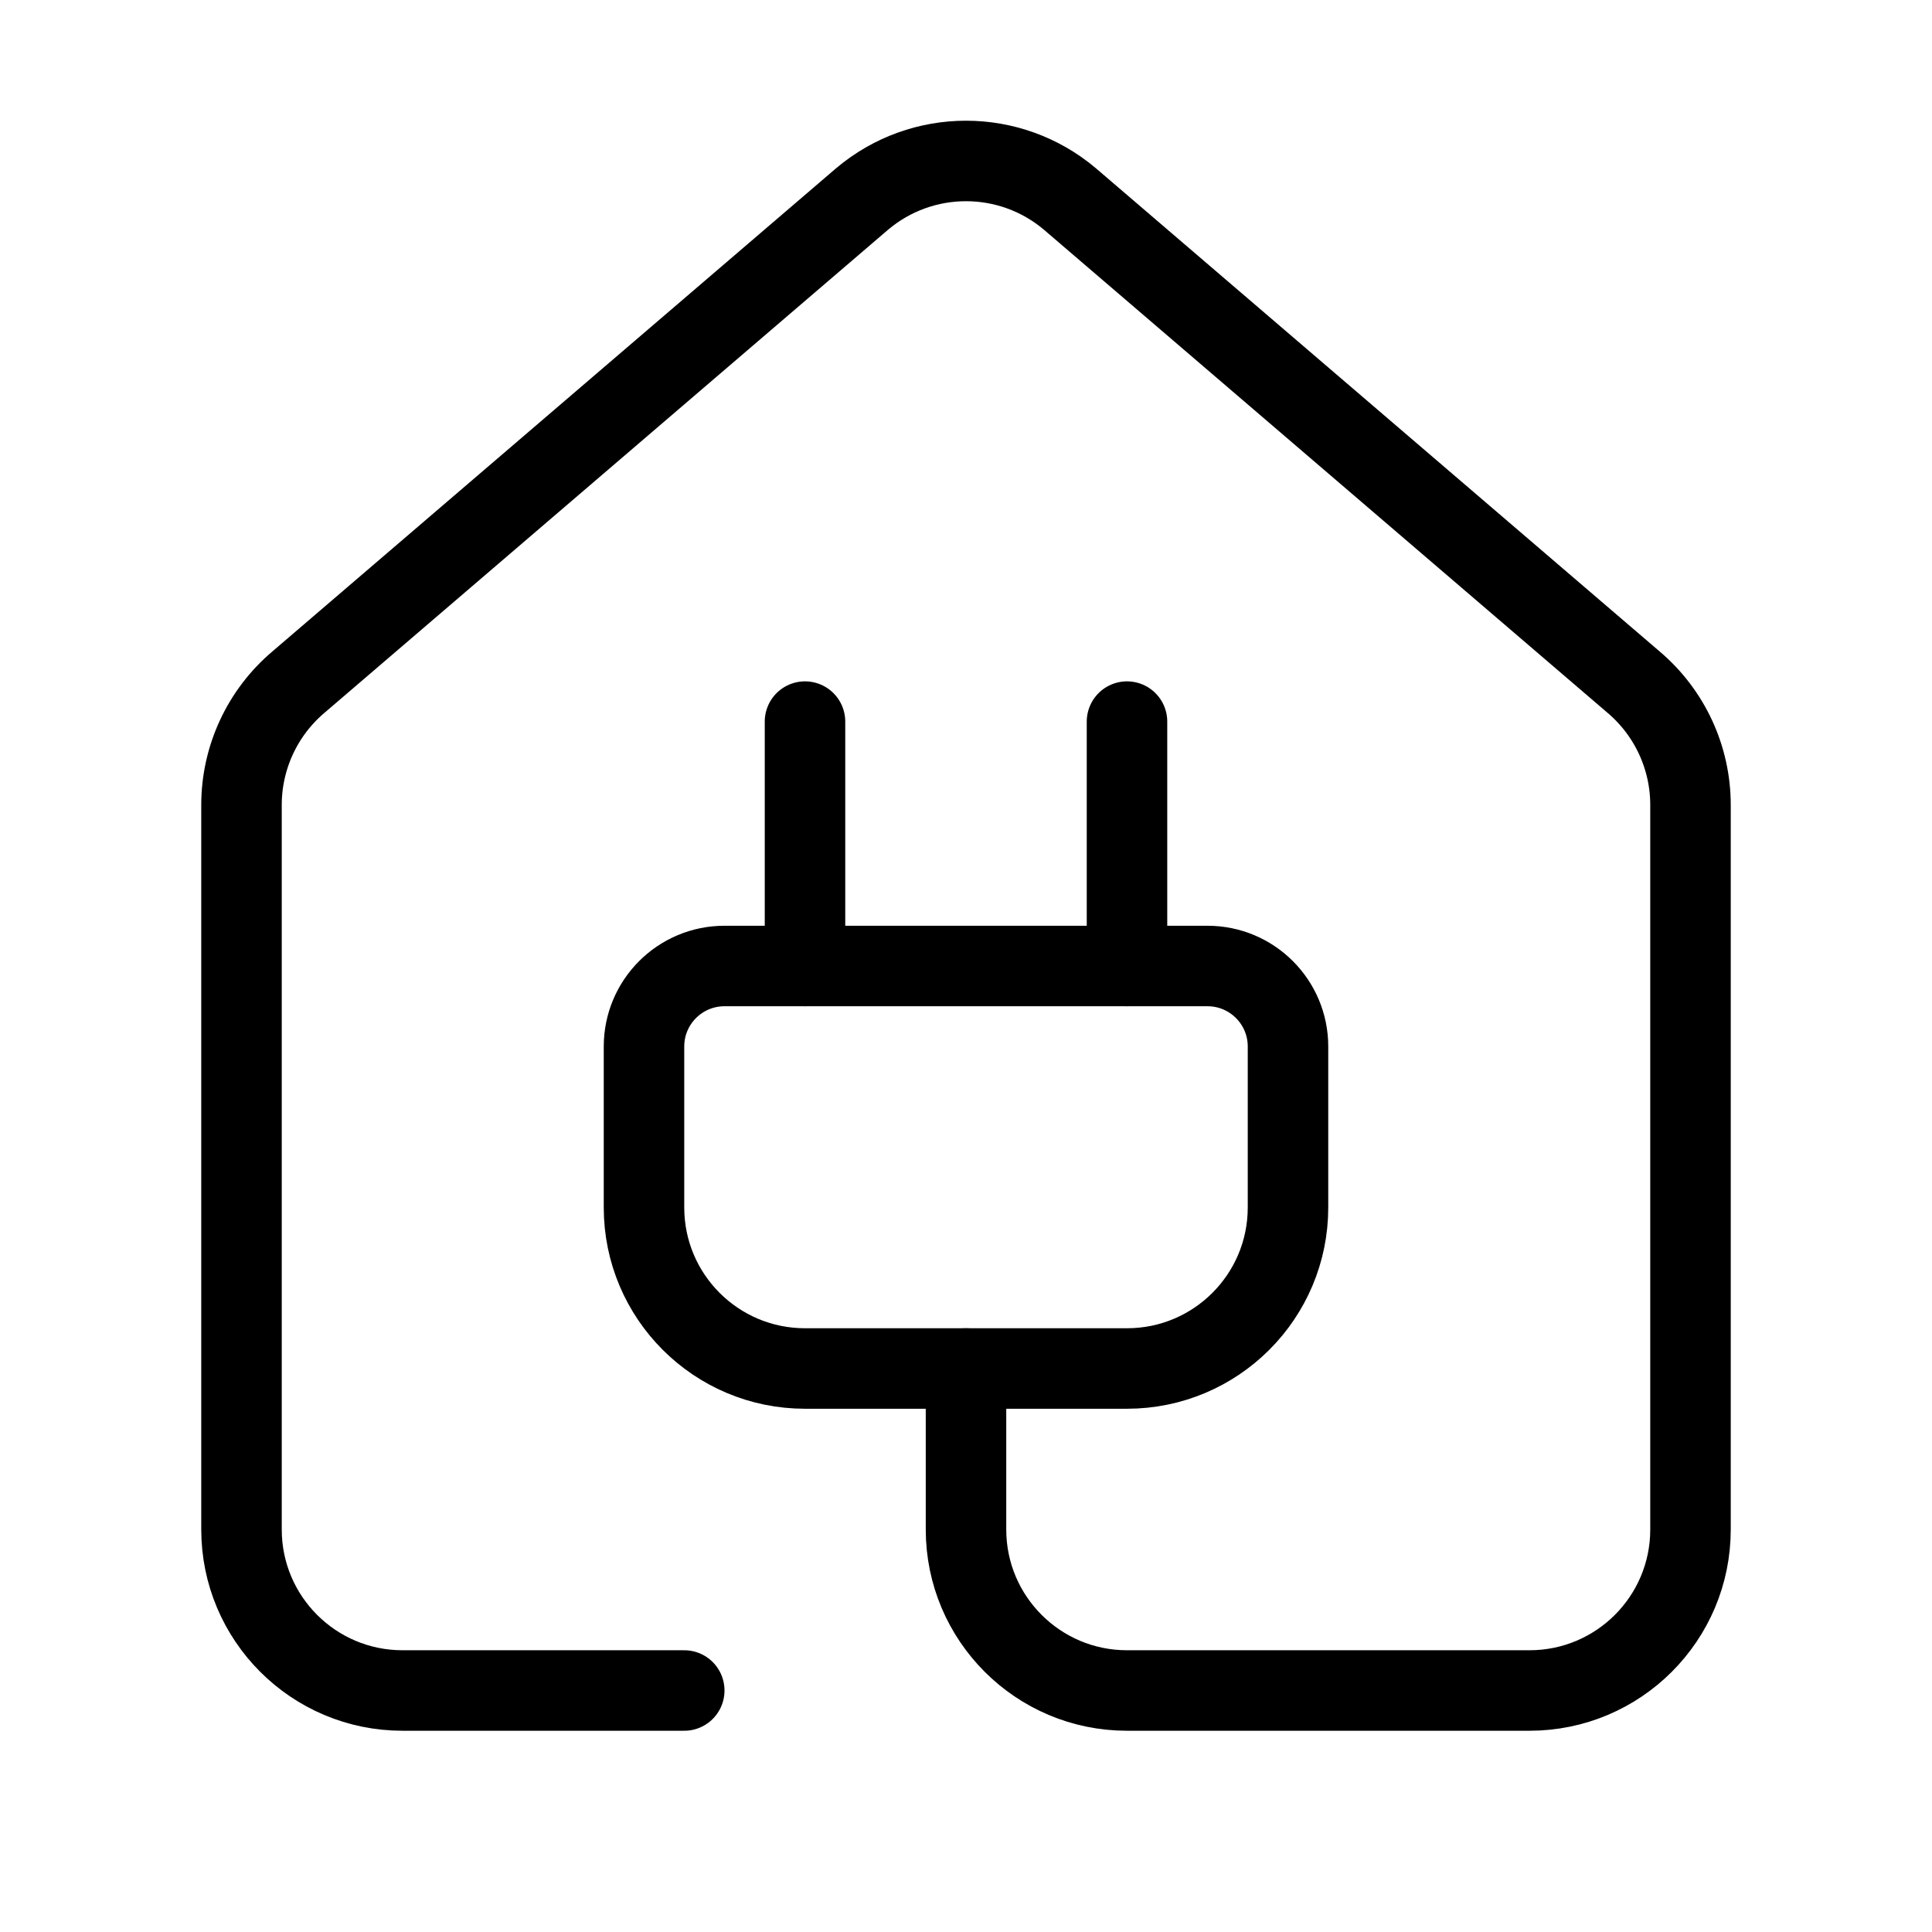
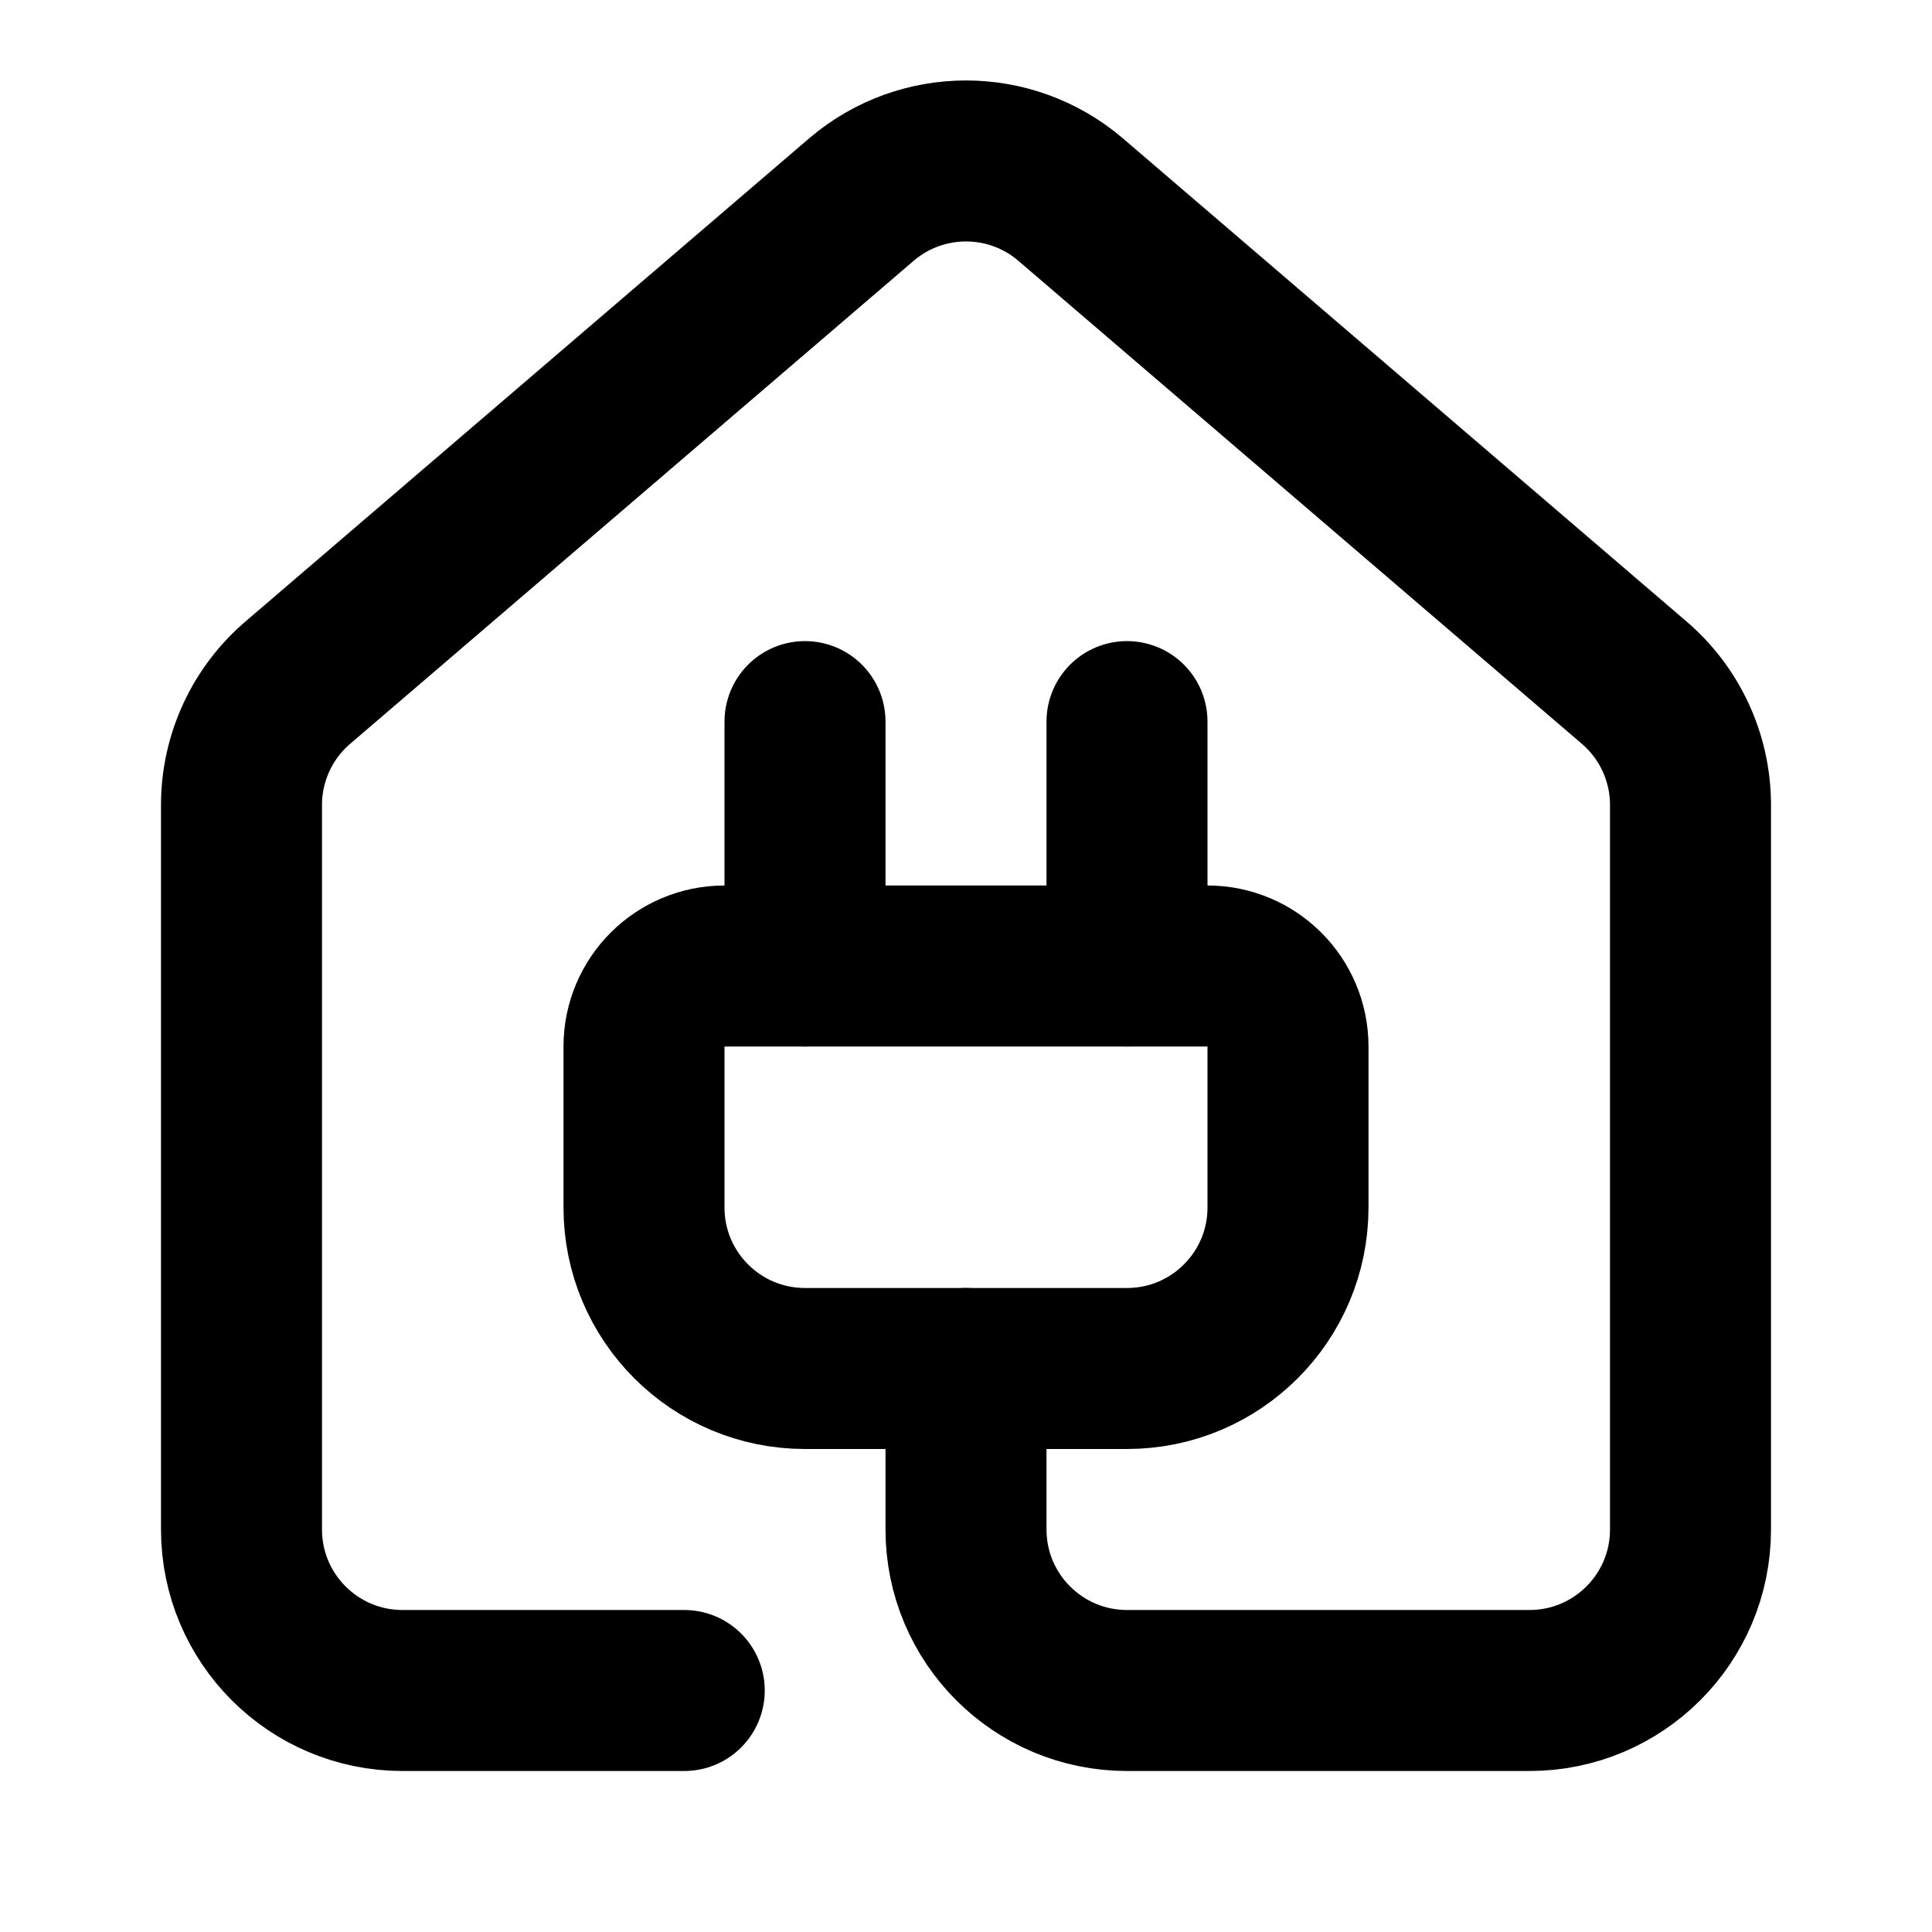
- <svg xmlns="http://www.w3.org/2000/svg" width="48" height="48" viewBox="0 0 24 24" fill="none" stroke="currentColor" stroke-width="1" stroke-linecap="round" stroke-linejoin="round" class="lucide lucide-house-plug-icon lucide-house-plug">
+ <svg xmlns="http://www.w3.org/2000/svg" width="24" height="24" viewBox="0 0 24 24" fill="none" stroke="currentColor" stroke-width="2" stroke-linecap="round" stroke-linejoin="round" class="lucide lucide-house-plug">
  <path d="M10 12V8.964" />
  <path d="M14 12V8.964" />
  <path d="M15 12a1 1 0 0 1 1 1v2a2 2 0 0 1-2 2h-4a2 2 0 0 1-2-2v-2a1 1 0 0 1 1-1z" />
  <path d="M8.5 21H5a2 2 0 0 1-2-2v-9a2 2 0 0 1 .709-1.528l7-6a2 2 0 0 1 2.582 0l7 6A2 2 0 0 1 21 10v9a2 2 0 0 1-2 2h-5a2 2 0 0 1-2-2v-2" />
</svg>
